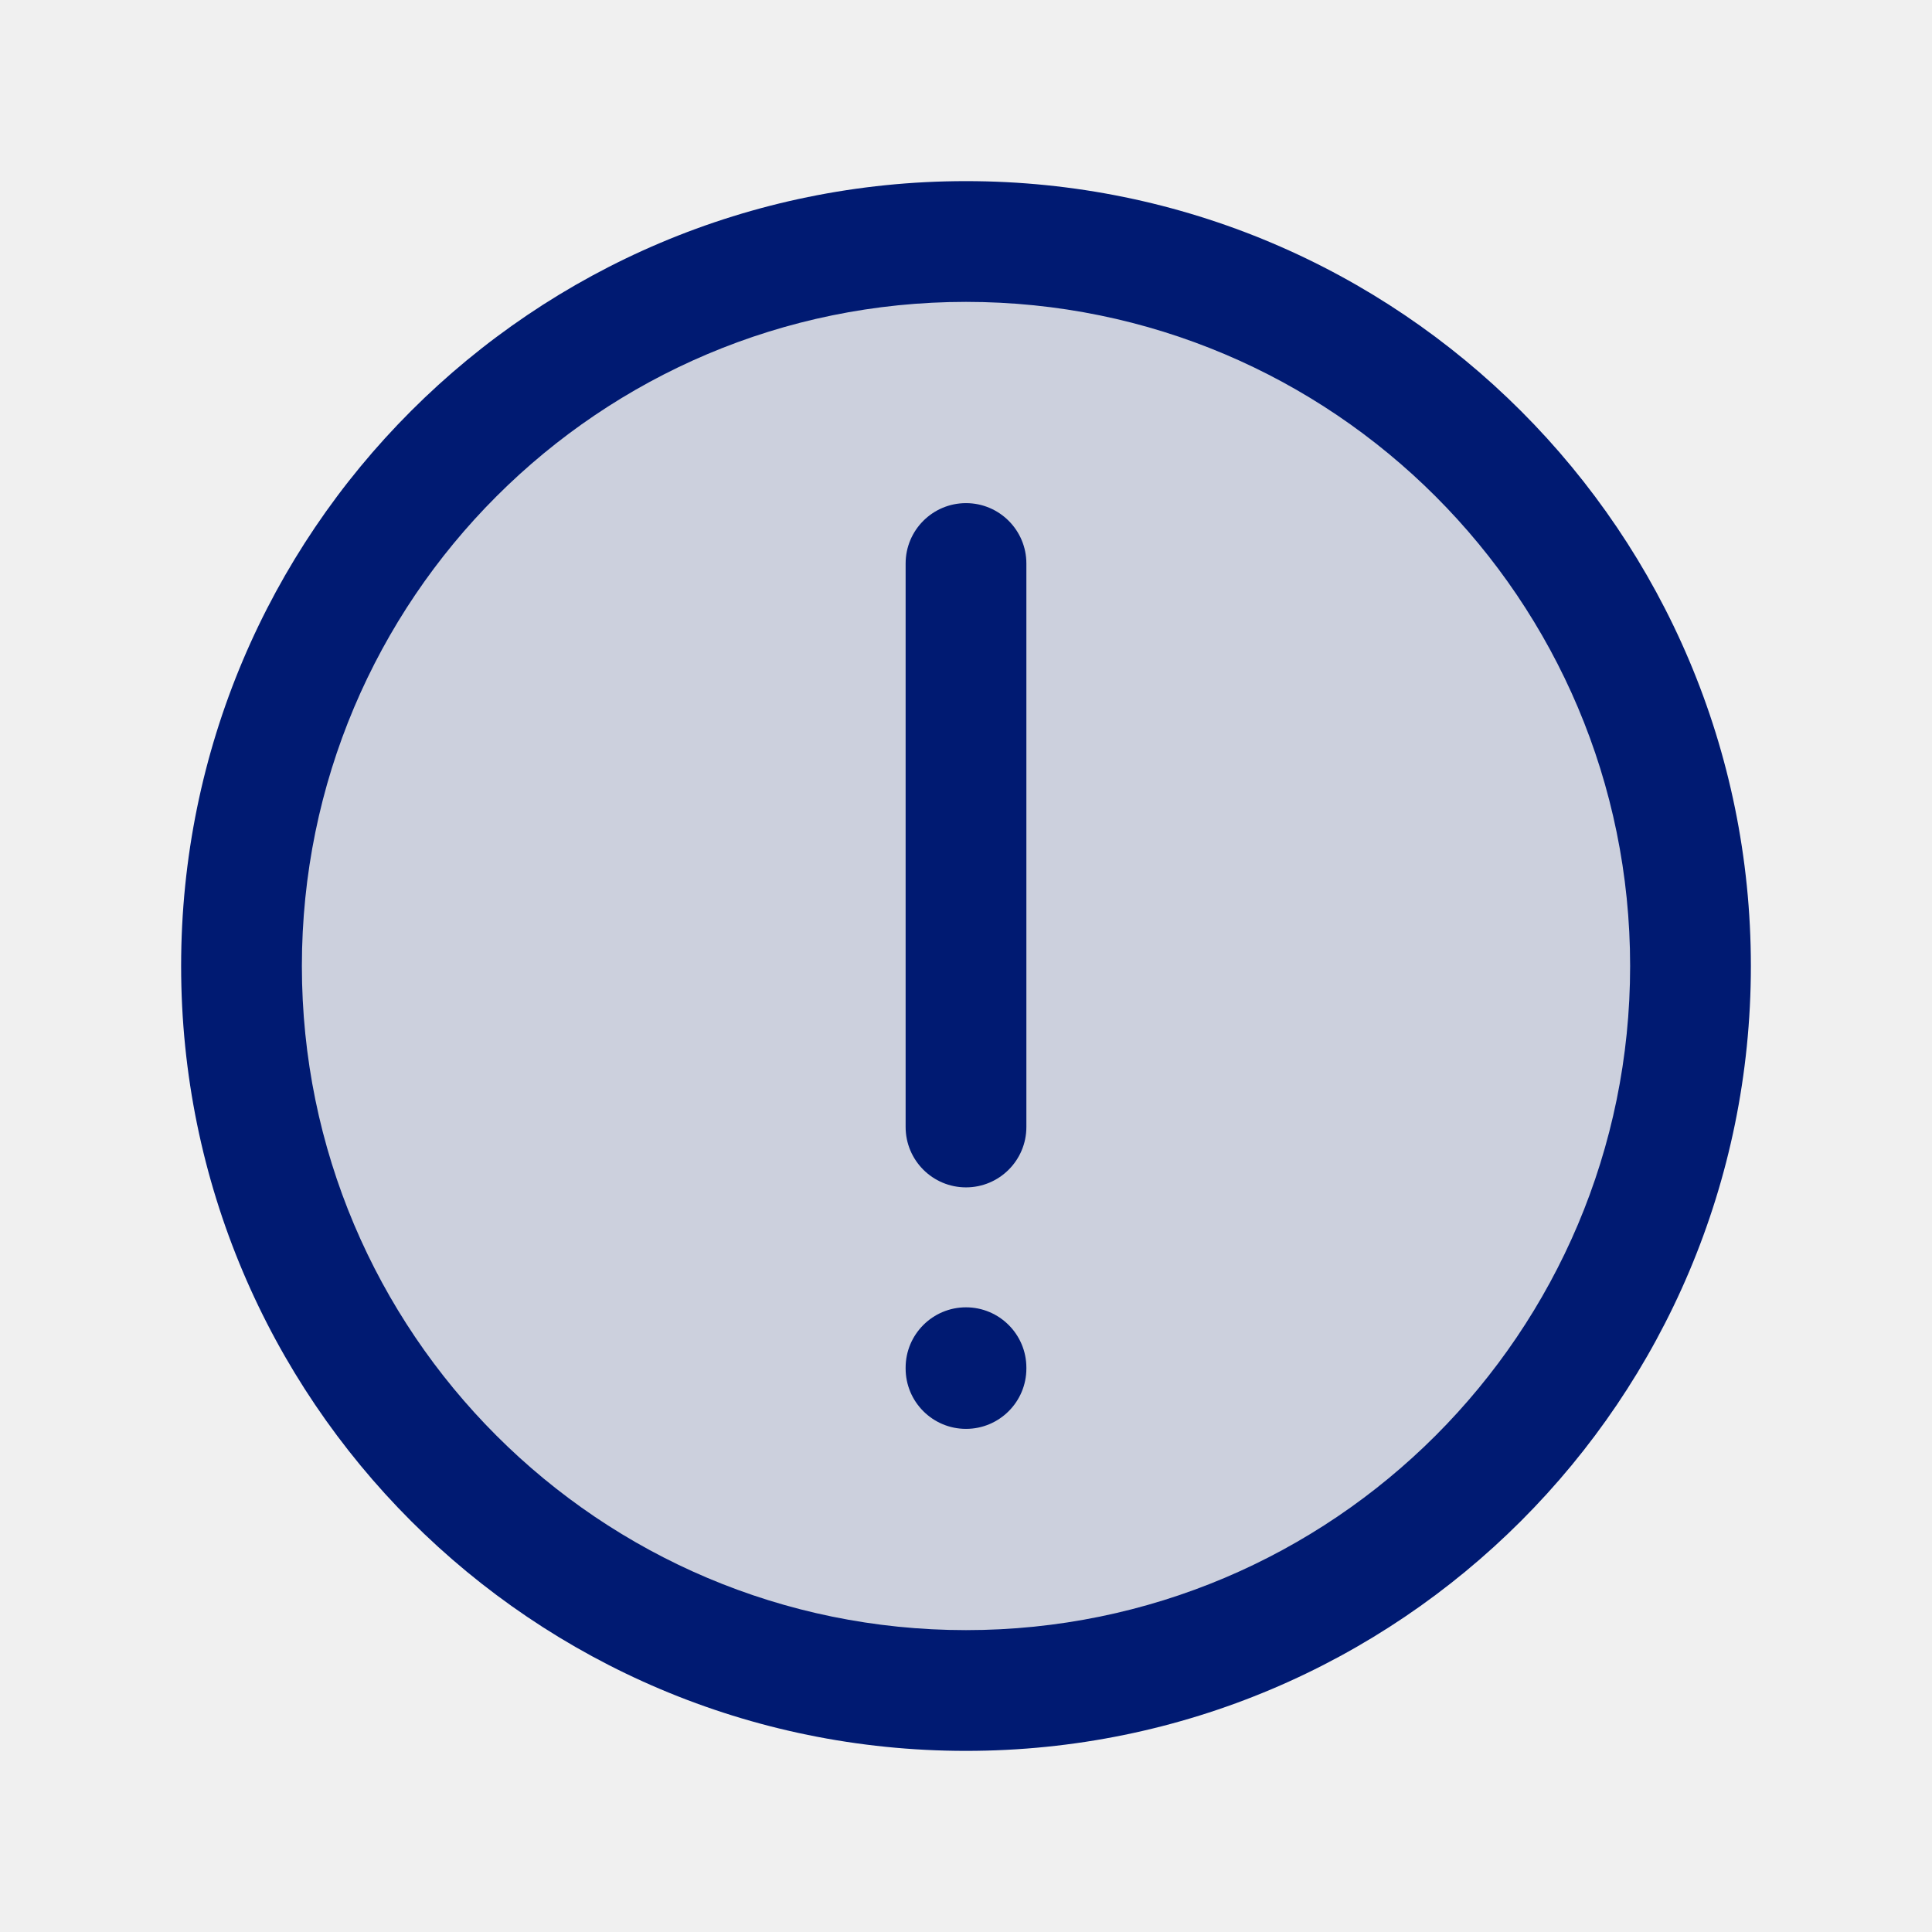
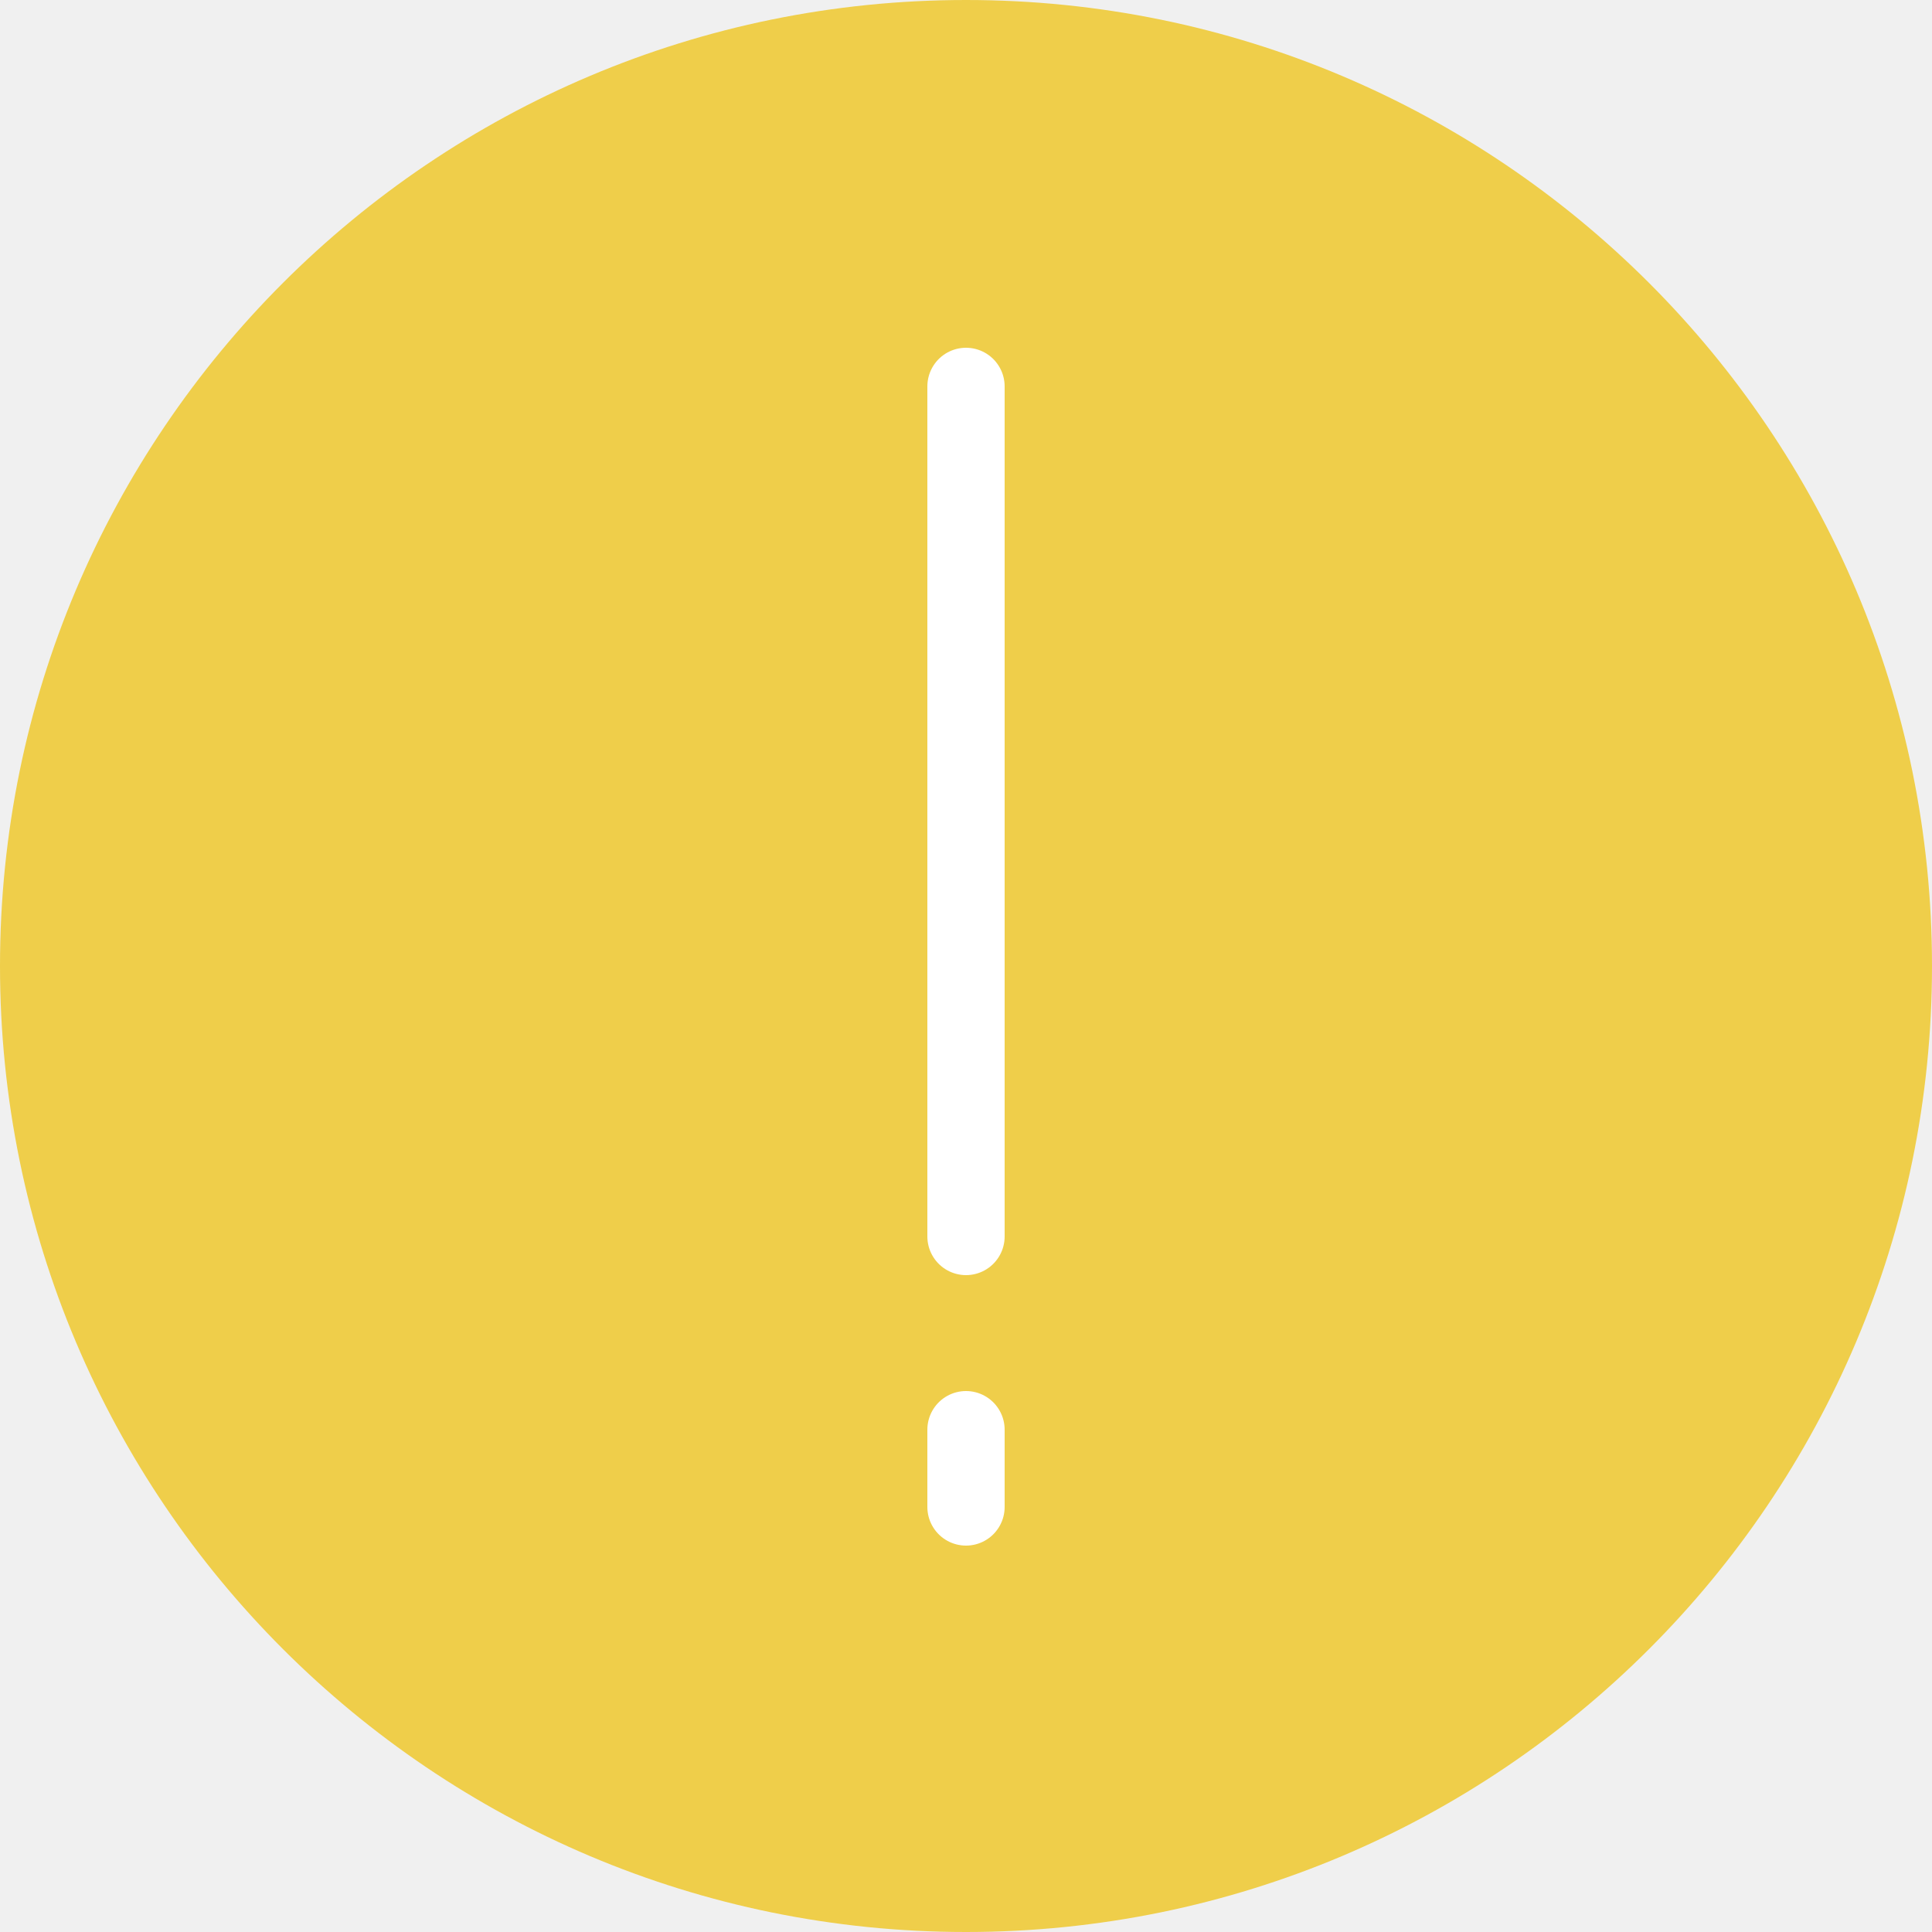
- <svg xmlns="http://www.w3.org/2000/svg" width="24px" height="24px" viewBox="0 0 24 24" fill="none">
-   <path opacity="0.15" d="M21 12C21 16.971 16.971 21 12 21C7.029 21 3 16.971 3 12C3 7.029 7.029 3 12 3C16.971 3 21 7.029 21 12Z" fill="#001A72" />
-   <path d="M12.75 7C12.75 6.586 12.414 6.25 12 6.25C11.586 6.25 11.25 6.586 11.25 7H12.75ZM11.25 14C11.25 14.414 11.586 14.75 12 14.75C12.414 14.75 12.75 14.414 12.75 14H11.25ZM12.75 16.99C12.75 16.576 12.414 16.24 12 16.24C11.586 16.24 11.25 16.576 11.25 16.99H12.75ZM11.25 17C11.25 17.414 11.586 17.75 12 17.75C12.414 17.75 12.75 17.414 12.75 17H11.25ZM11.25 7V14H12.75V7H11.25ZM11.25 16.99V17H12.75V16.99H11.25ZM20.25 12C20.25 16.556 16.556 20.25 12 20.25V21.75C17.385 21.75 21.75 17.385 21.75 12H20.25ZM12 20.25C7.444 20.25 3.75 16.556 3.75 12H2.25C2.25 17.385 6.615 21.75 12 21.75V20.25ZM3.75 12C3.75 7.444 7.444 3.75 12 3.75V2.25C6.615 2.25 2.25 6.615 2.25 12H3.75ZM12 3.75C16.556 3.75 20.25 7.444 20.25 12H21.75C21.75 6.615 17.385 2.25 12 2.25V3.75Z" fill="#001A72" />
+ <svg xmlns="http://www.w3.org/2000/svg" version="1.1" id="Capa_1" x="0px" y="0px" viewBox="0 0 50 50" style="enable-background:new 0 0 50 50;" xml:space="preserve">
+   <circle style="fill:#EFCE4A;" cx="25" cy="25" r="25" />
+   <line style="fill:none;stroke:#FFFFFF;stroke-width:2;stroke-linecap:round;stroke-miterlimit:10;" x1="25" y1="10" x2="25" y2="32" />
+   <line style="fill:none;stroke:#FFFFFF;stroke-width:2;stroke-linecap:round;stroke-miterlimit:10;" x1="25" y1="37" x2="25" y2="39" />
+   <g>
+ </g>
+   <g>
+ </g>
+   <g>
+ </g>
+   <g>
+ </g>
+   <g>
+ </g>
+   <g>
+ </g>
+   <g>
+ </g>
+   <g>
+ </g>
+   <g>
+ </g>
+   <g>
+ </g>
+   <g>
+ </g>
+   <g>
+ </g>
+   <g>
+ </g>
+   <g>
+ </g>
+   <g>
+ </g>
</svg>
